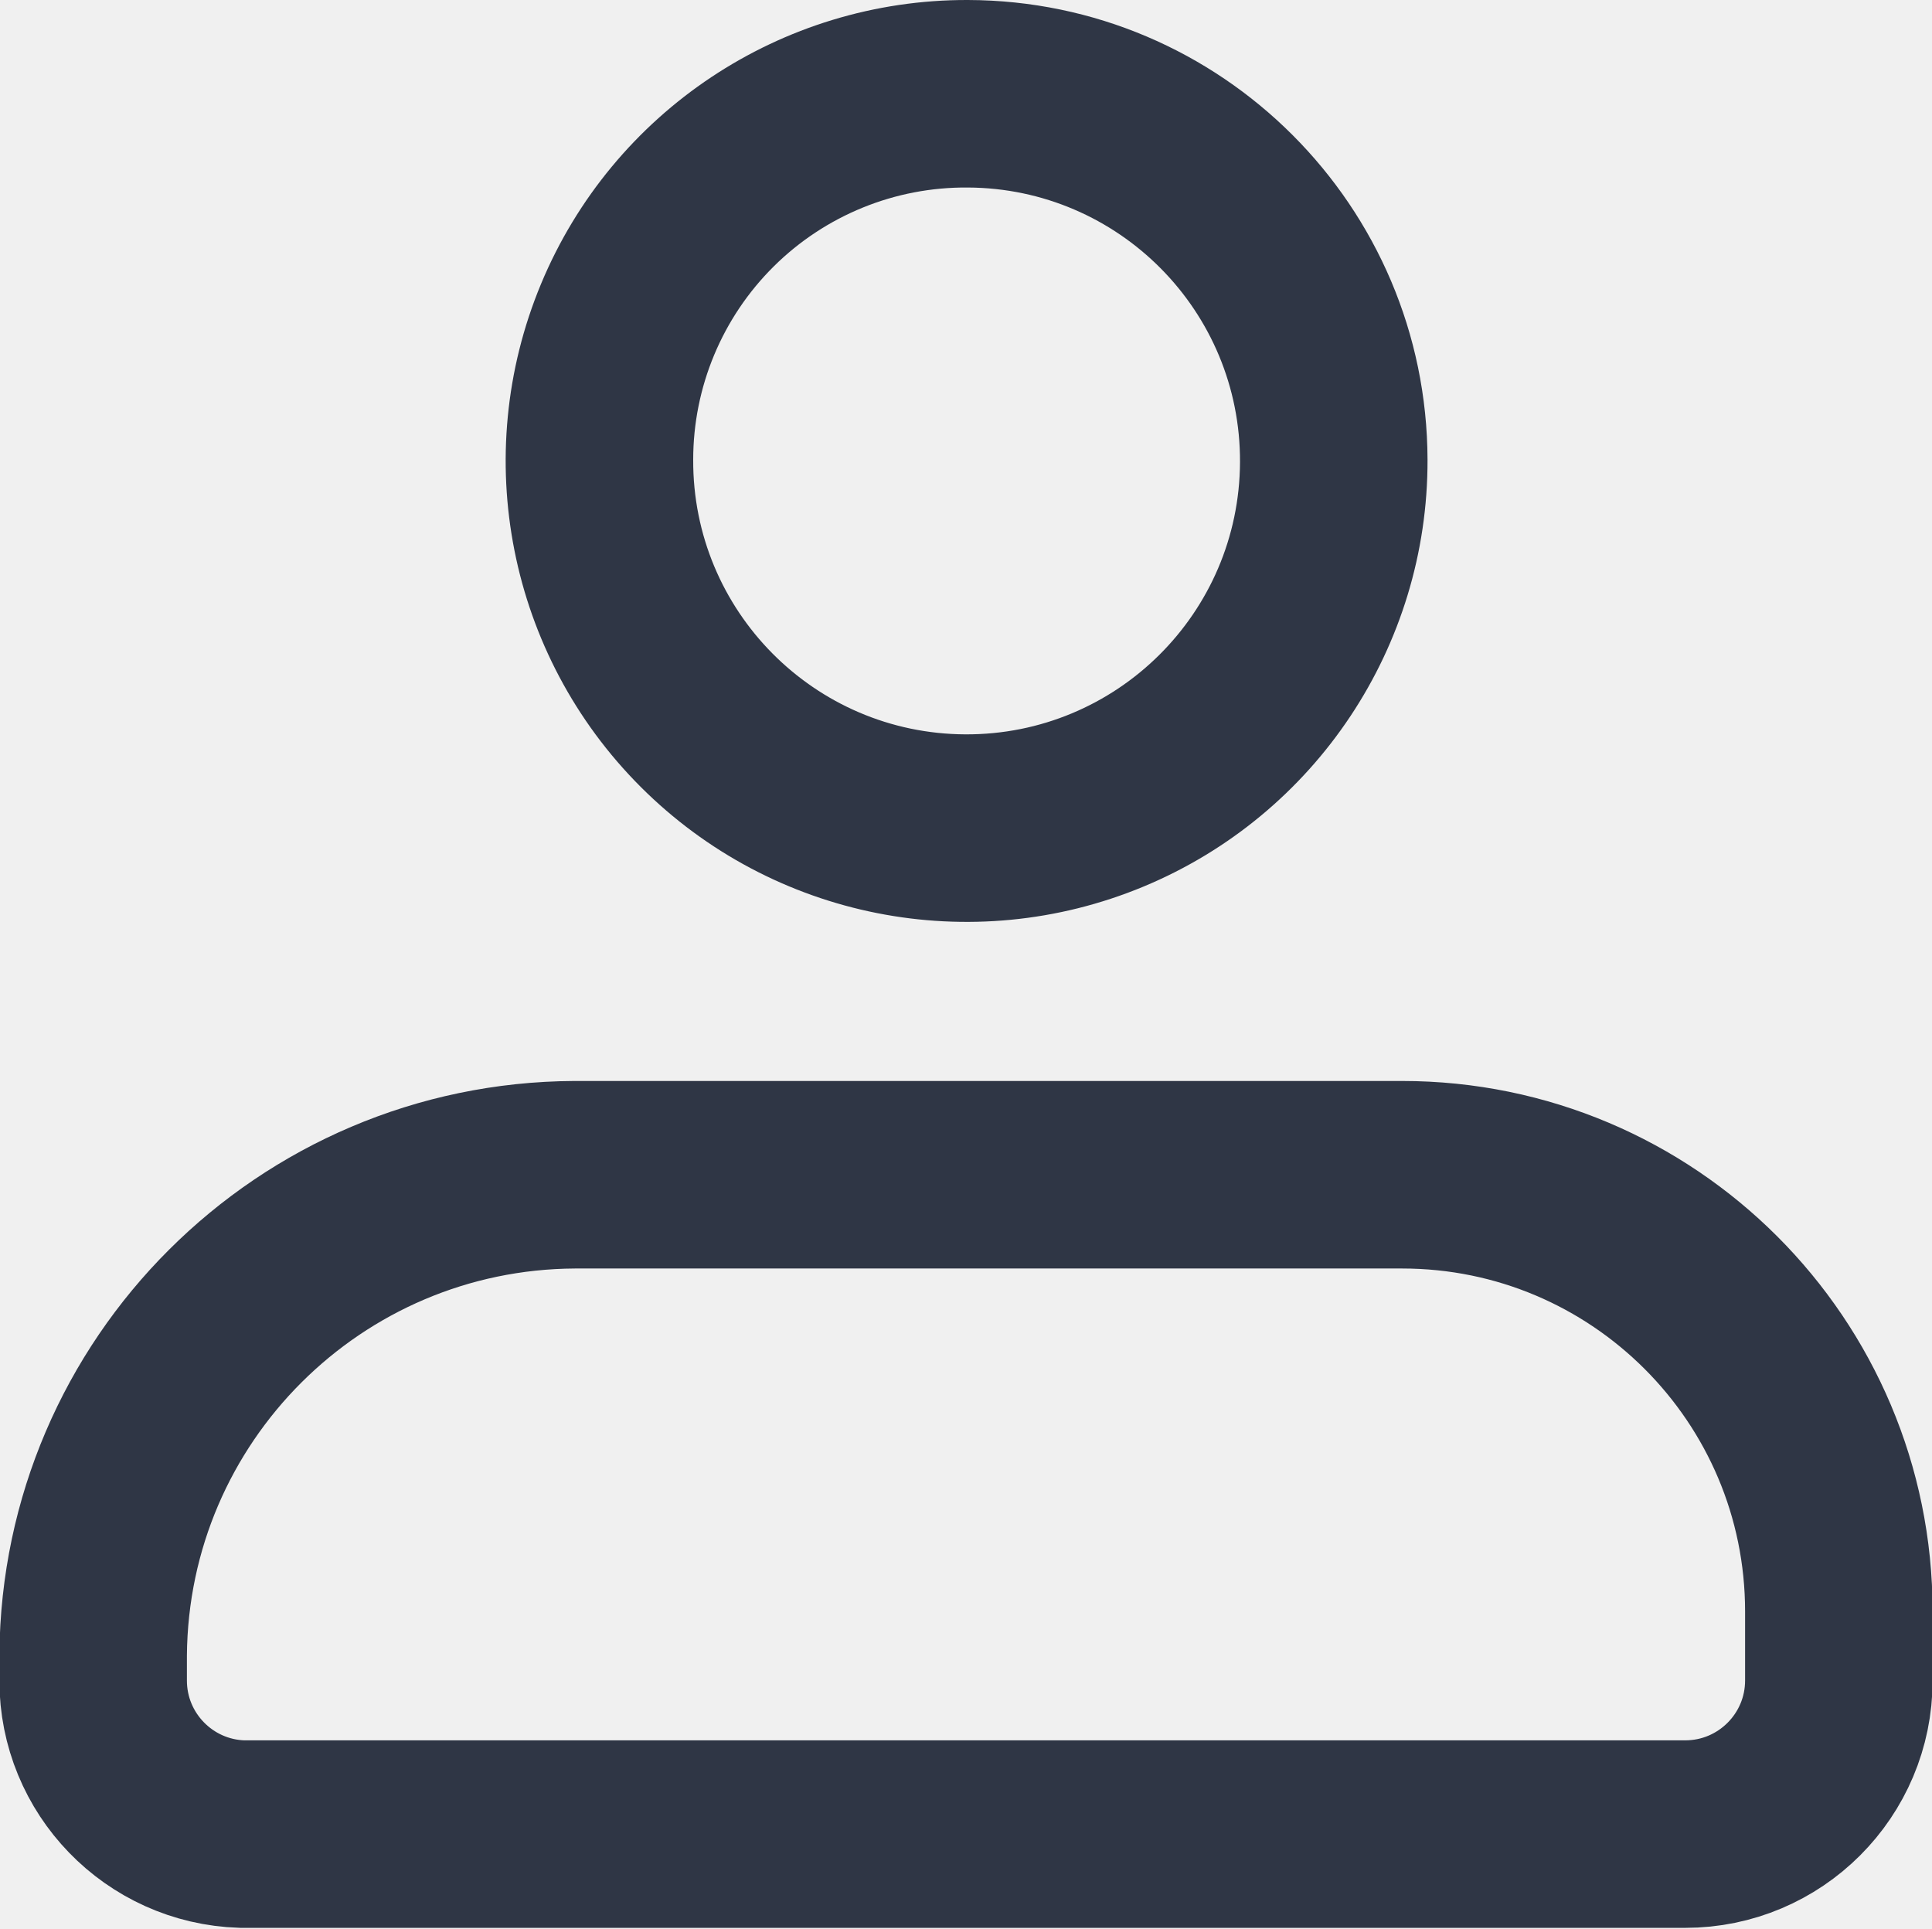
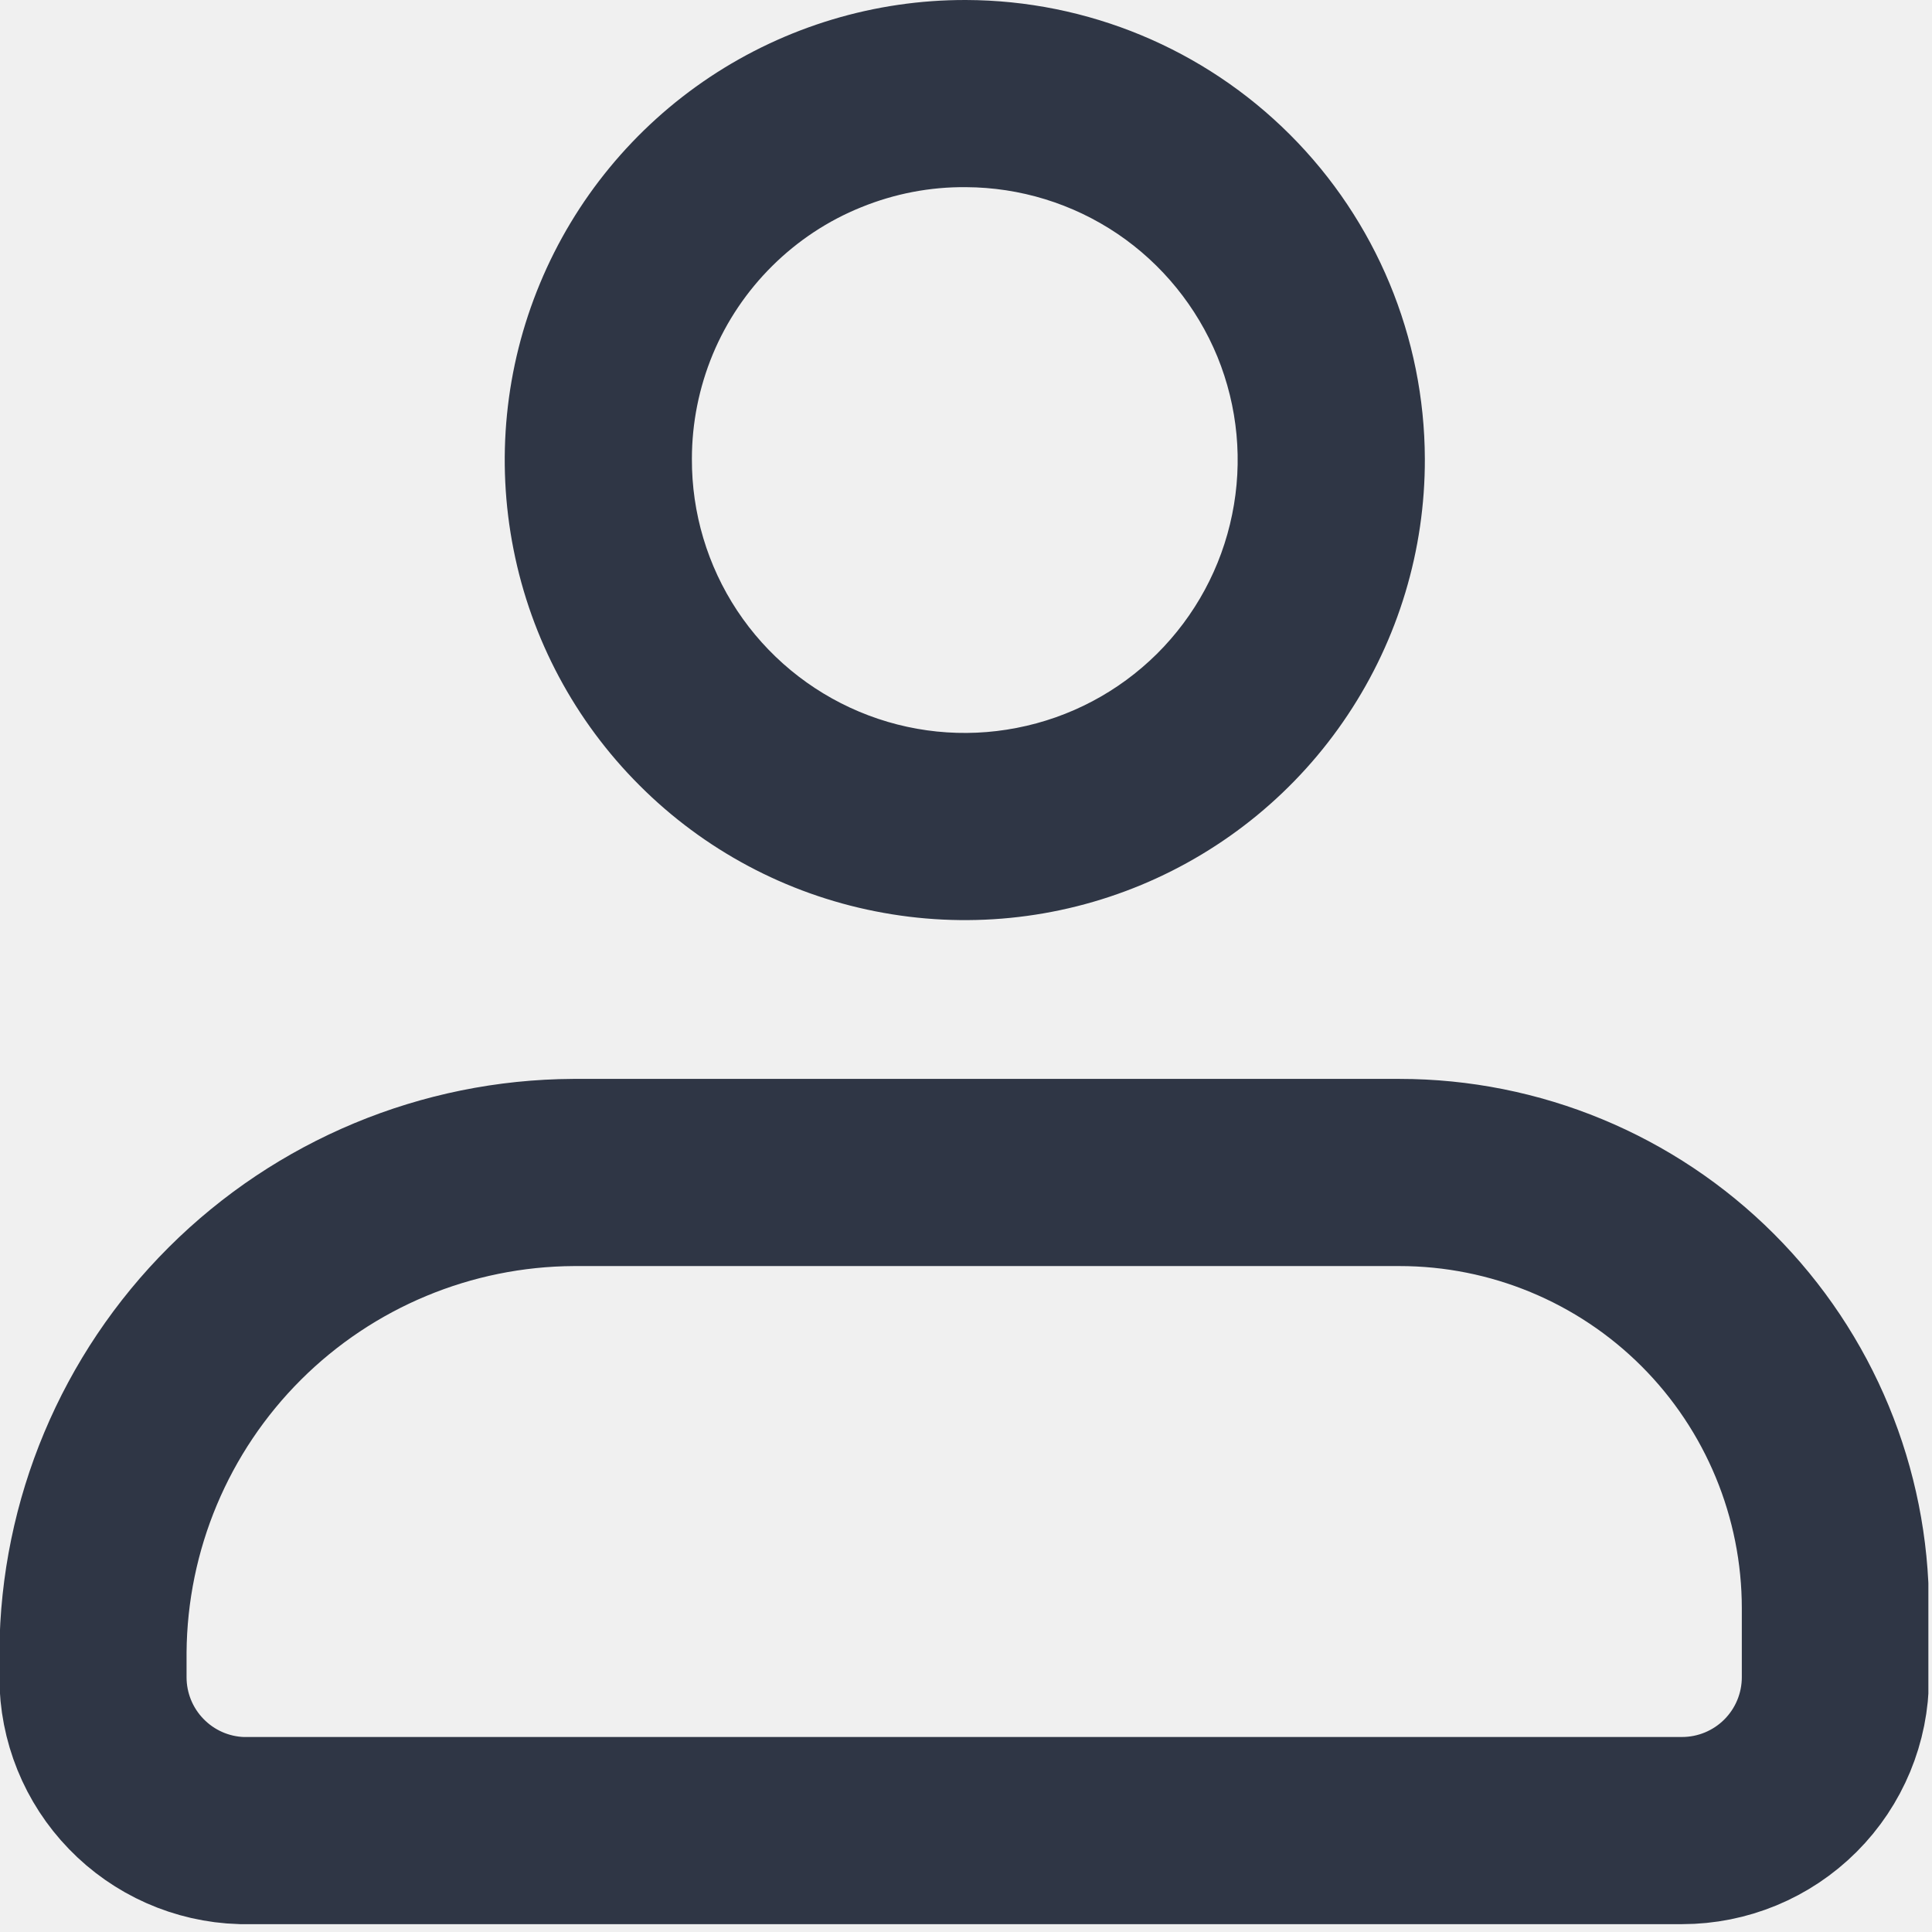
- <svg xmlns="http://www.w3.org/2000/svg" viewBox="0 0 15.97 15.94">
+ <svg xmlns="http://www.w3.org/2000/svg" width="16" height="16" viewBox="0 0 16 16" fill="none">
+   <g clip-path="url(#clip0_2547_5268)">
+     <path d="M8 1.55C8.447 1.552 8.883 1.686 9.254 1.936C9.624 2.186 9.912 2.541 10.082 2.954C10.251 3.368 10.294 3.823 10.204 4.261C10.115 4.699 9.898 5.1 9.581 5.415C9.263 5.73 8.86 5.943 8.421 6.028C7.982 6.114 7.528 6.067 7.116 5.894C6.704 5.721 6.352 5.43 6.105 5.057C5.859 4.685 5.728 4.247 5.73 3.8C5.73 3.503 5.789 3.209 5.903 2.934C6.017 2.66 6.185 2.411 6.396 2.202C6.607 1.993 6.857 1.827 7.133 1.716C7.408 1.604 7.703 1.547 8 1.55ZM8 1.3095e-05C7.246 -0.002 6.508 0.22 5.879 0.638C5.251 1.056 4.761 1.651 4.472 2.347C4.182 3.044 4.106 3.811 4.253 4.551C4.399 5.291 4.762 5.971 5.296 6.504C5.829 7.038 6.509 7.401 7.249 7.547C7.989 7.694 8.756 7.618 9.453 7.328C10.149 7.038 10.744 6.549 11.162 5.92C11.58 5.292 11.802 4.554 11.8 3.8C11.797 2.793 11.396 1.828 10.684 1.116C9.972 0.404 9.007 0.003 8 1.3095e-05Z" fill="#2F3645" />
+     <path d="M4.75 9.71H11.59C12.547 9.71 13.466 10.09 14.143 10.767C14.82 11.444 15.2 12.363 15.2 13.32V13.89C15.2 14.227 15.066 14.55 14.828 14.788C14.59 15.026 14.267 15.16 13.93 15.16H2C1.67 15.15 1.357 15.011 1.128 14.774C0.898 14.537 0.77 14.22 0.77 13.89V13.68C0.778 12.628 1.2 11.621 1.945 10.878C2.69 10.135 3.698 9.715 4.75 9.71Z" stroke="#2F3645" stroke-width="1.55" stroke-miterlimit="10" />
+   </g>
  <defs>
-     <style>.cls-1{fill:#2f3645;}.cls-2{fill:none;stroke:#2f3645;stroke-miterlimit:10;stroke-width:1.55px;}</style>
+     <clipPath id="clip0_2547_5268">
+       <rect width="15.97" height="15.94" fill="white" />
+     </clipPath>
  </defs>
-   <g id="레이어_2" data-name="레이어 2">
-     <g id="레이어_1-2" data-name="레이어 1">
-       <g id="navigation_my_page" data-name="navigation/my_page">
-         <path class="cls-1" d="M8,1.55A2.26,2.26,0,1,1,5.73,3.8,2.25,2.25,0,0,1,8,1.55M8,0a3.81,3.81,0,1,0,3.8,3.8A3.81,3.81,0,0,0,8,0Z" />
-         <path class="cls-2" d="M4.75,9.71h6.84a3.61,3.61,0,0,1,3.61,3.61v.57a1.27,1.27,0,0,1-1.27,1.27H2A1.27,1.27,0,0,1,.77,13.89v-.21A4,4,0,0,1,4.75,9.71Z" />
-       </g>
-     </g>
-   </g>
</svg>
